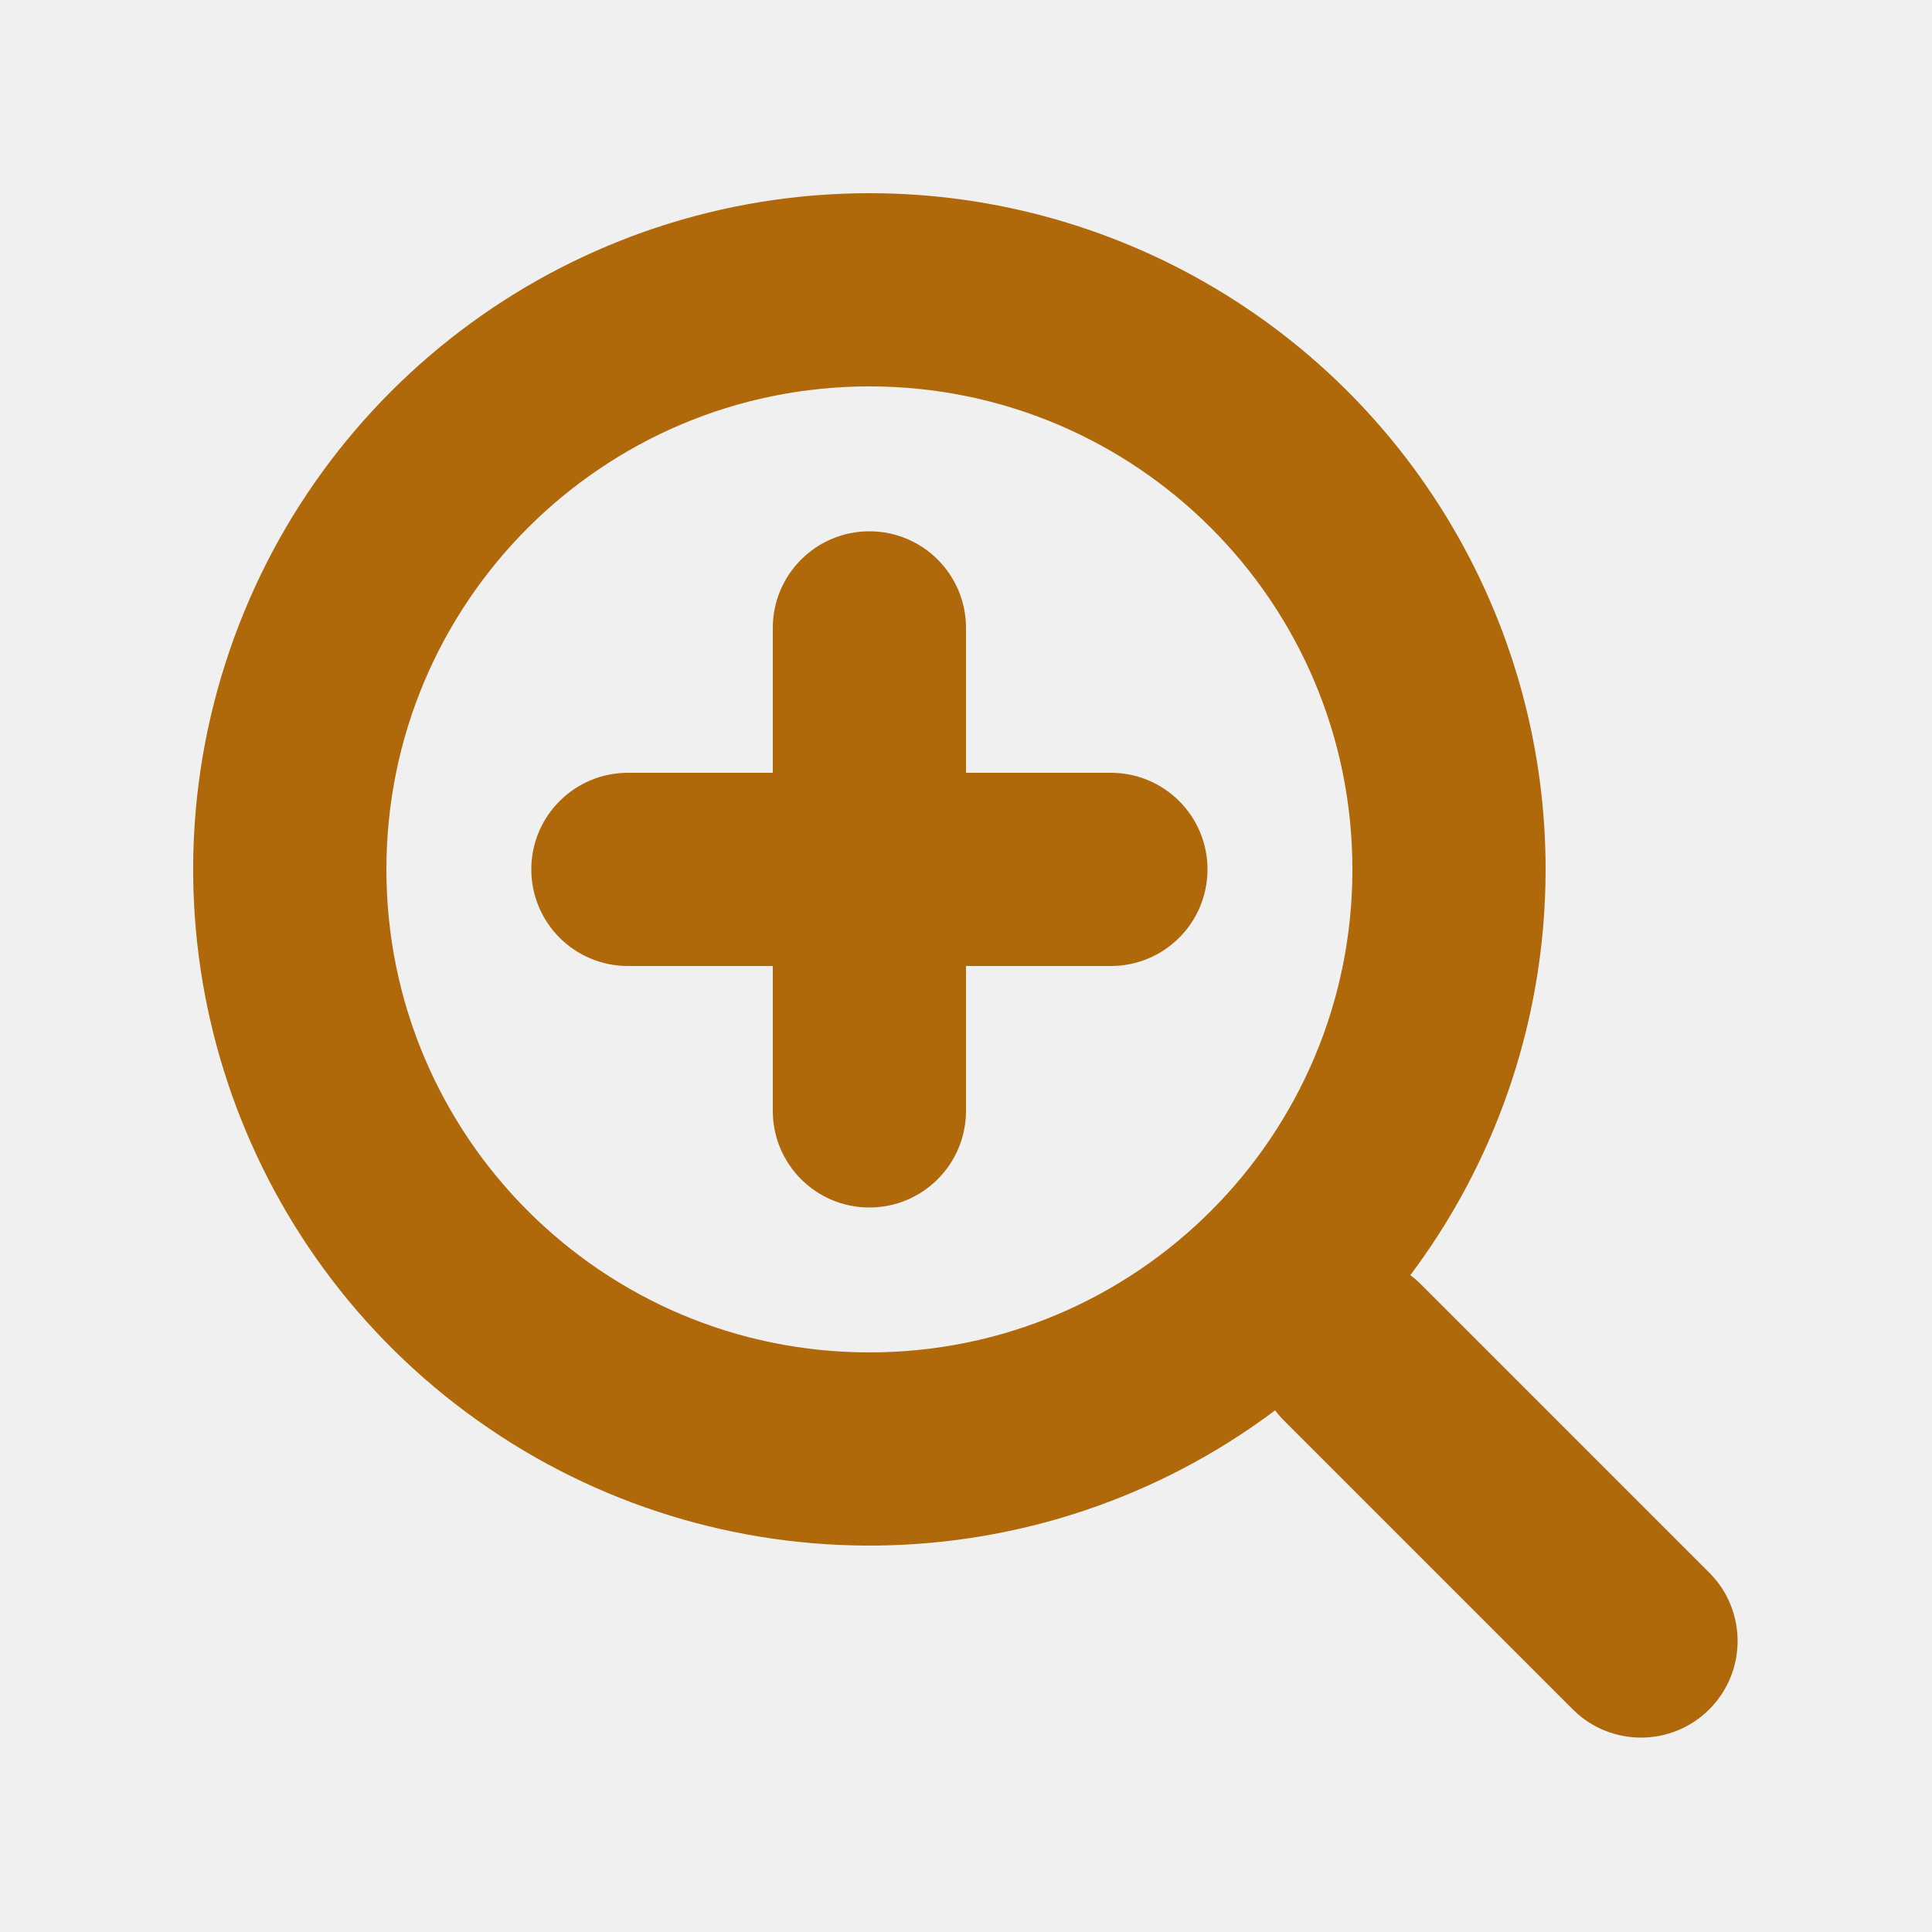
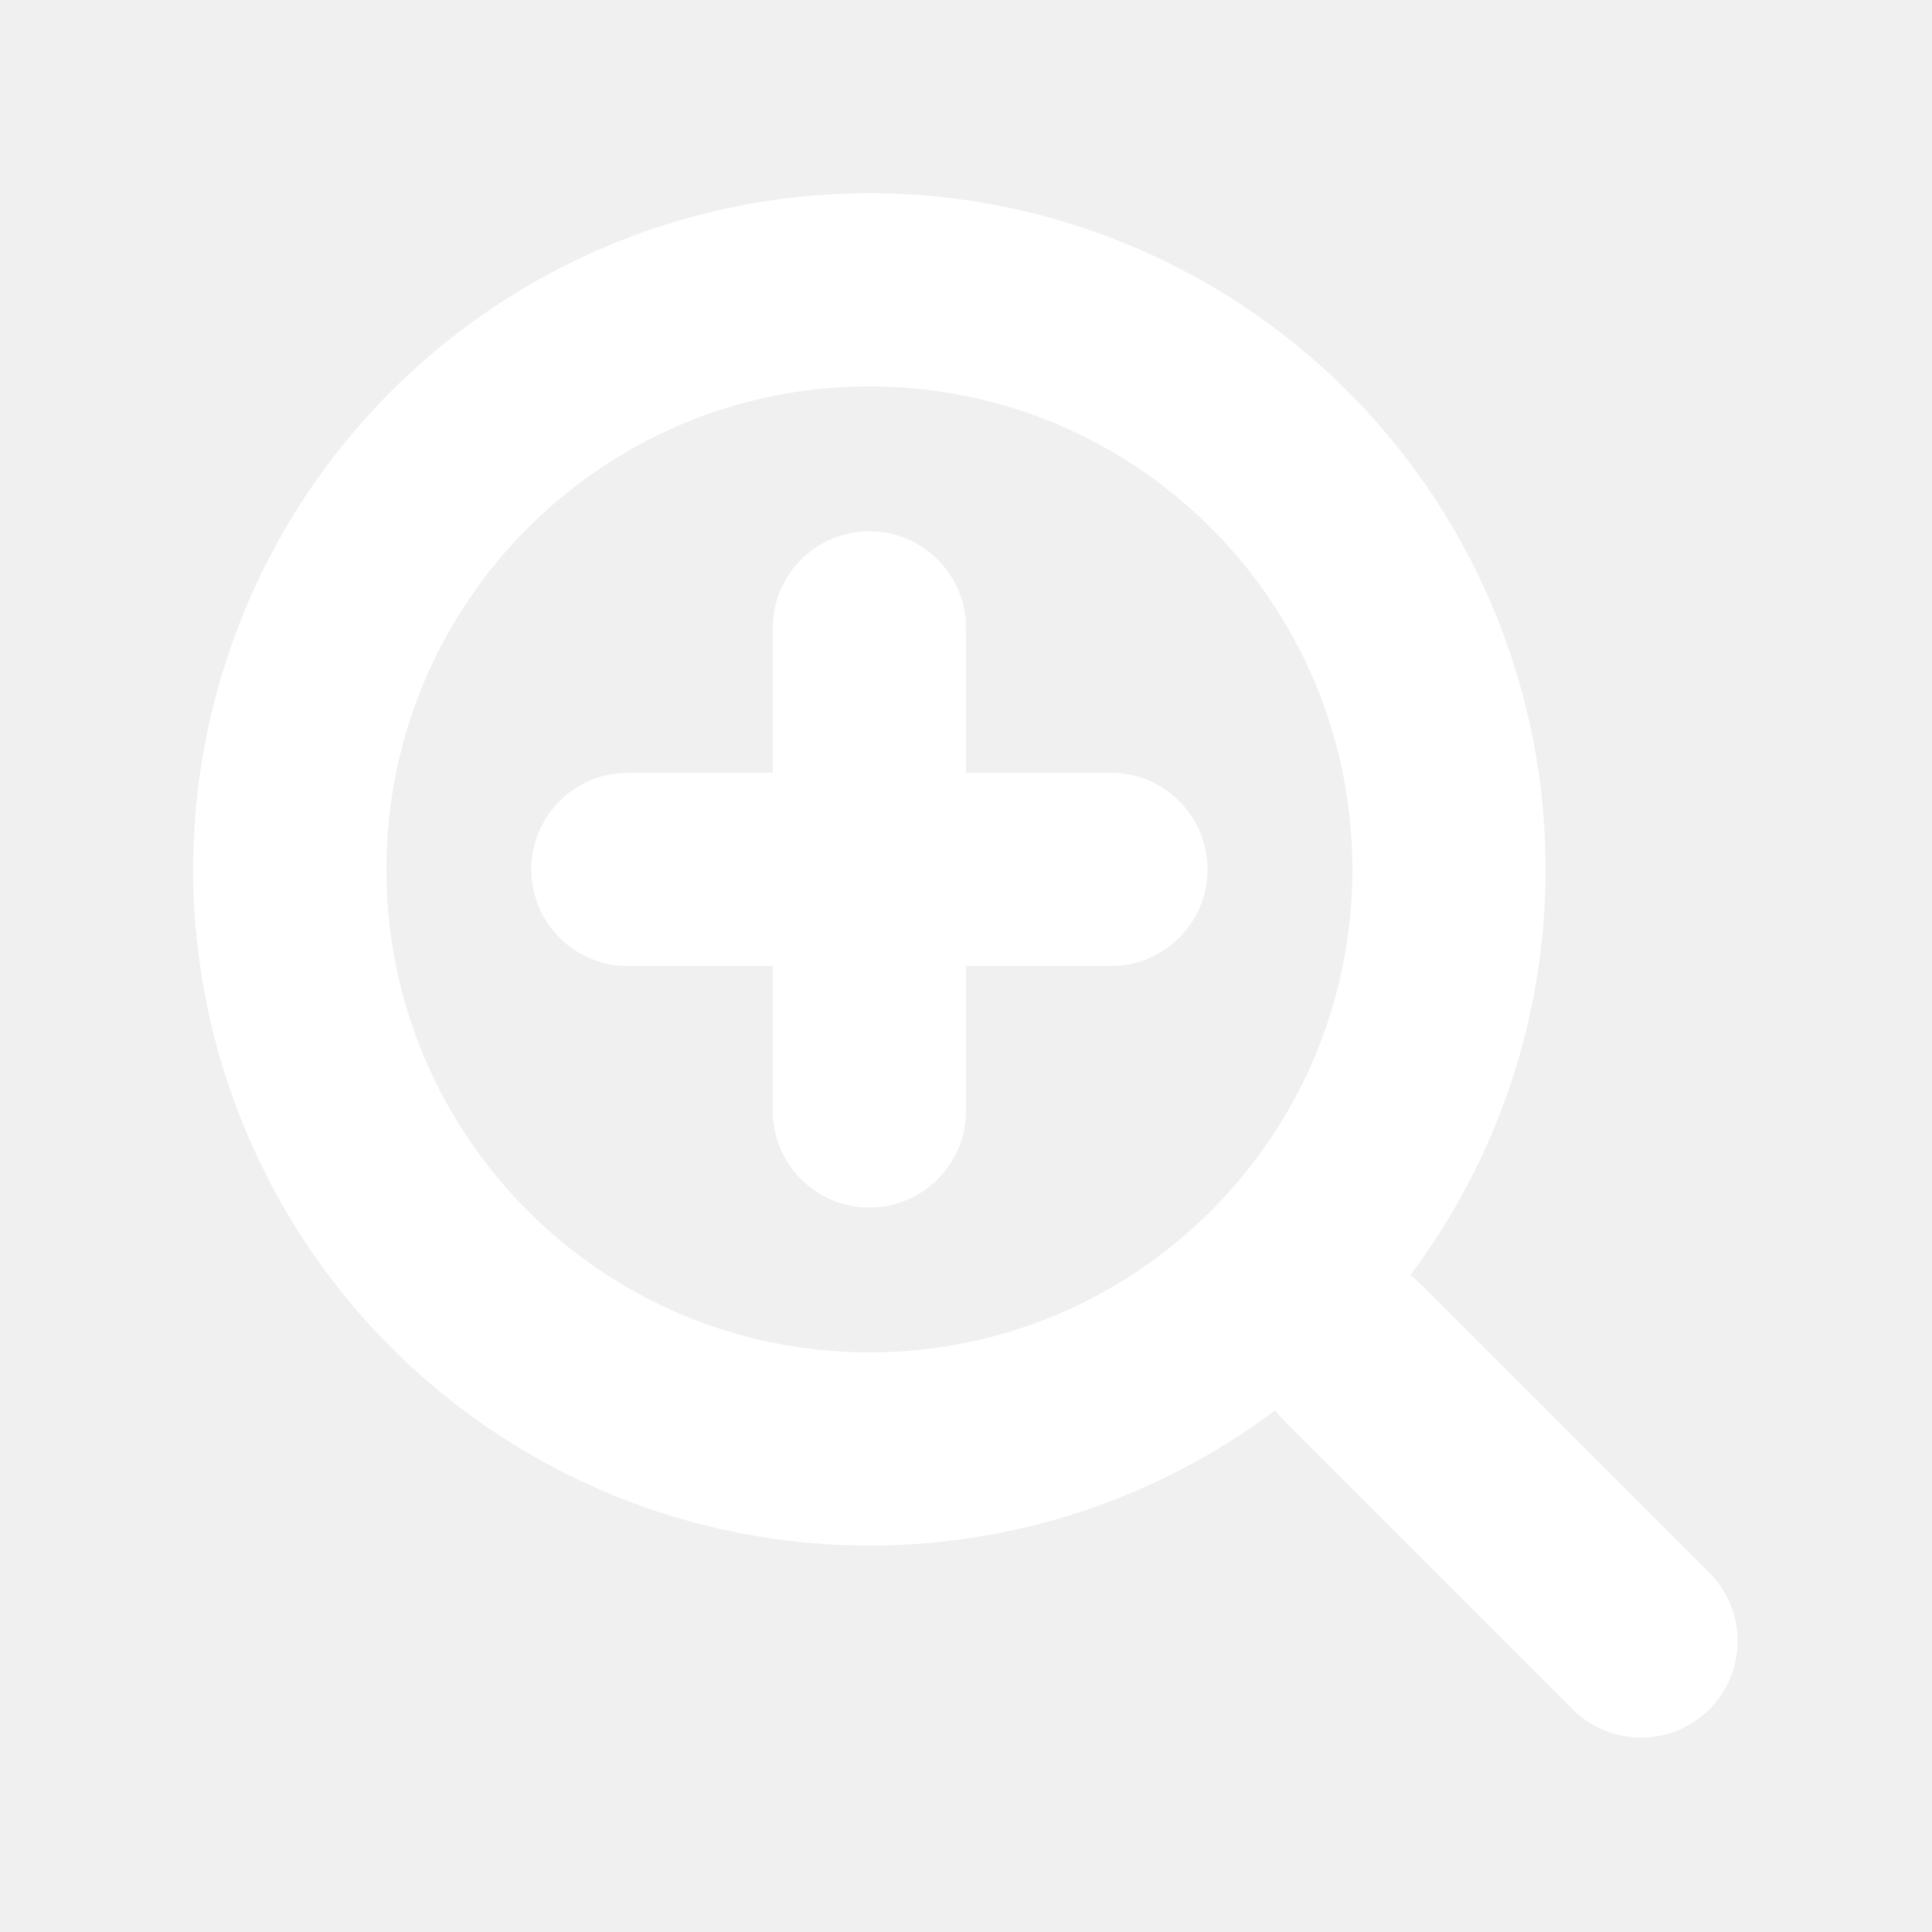
<svg xmlns="http://www.w3.org/2000/svg" width="800px" height="800px" viewBox="0 0 20 20" fill="none">
  <g id="SVGRepo_bgCarrier" stroke-width="0" />
  <g id="SVGRepo_tracerCarrier" stroke-linecap="round" stroke-linejoin="round" />
  <g id="SVGRepo_iconCarrier">
-     <path fill="#AF690B" fill-rule="evenodd" d="M4 9a5 5 0 1110 0A5 5 0 014 9zm5-7a7 7 0 104.2 12.6.999.999 0 00.093.107l3 3a1 1 0 001.414-1.414l-3-3a.999.999 0 00-.107-.093A7 7 0 009 2zM8 6.5a1 1 0 112 0V8h1.5a1 1 0 110 2H10v1.5a1 1 0 11-2 0V10H6.5a1 1 0 010-2H8V6.5z" />
+     <path fill="#ffffff" fill-rule="evenodd" d="M4 9a5 5 0 1110 0A5 5 0 014 9zm5-7a7 7 0 104.2 12.6.999.999 0 00.093.107l3 3a1 1 0 001.414-1.414l-3-3a.999.999 0 00-.107-.093A7 7 0 009 2zM8 6.5a1 1 0 112 0V8h1.5a1 1 0 110 2H10v1.5a1 1 0 11-2 0V10H6.5a1 1 0 010-2H8V6.5z" />
  </g>
</svg>
